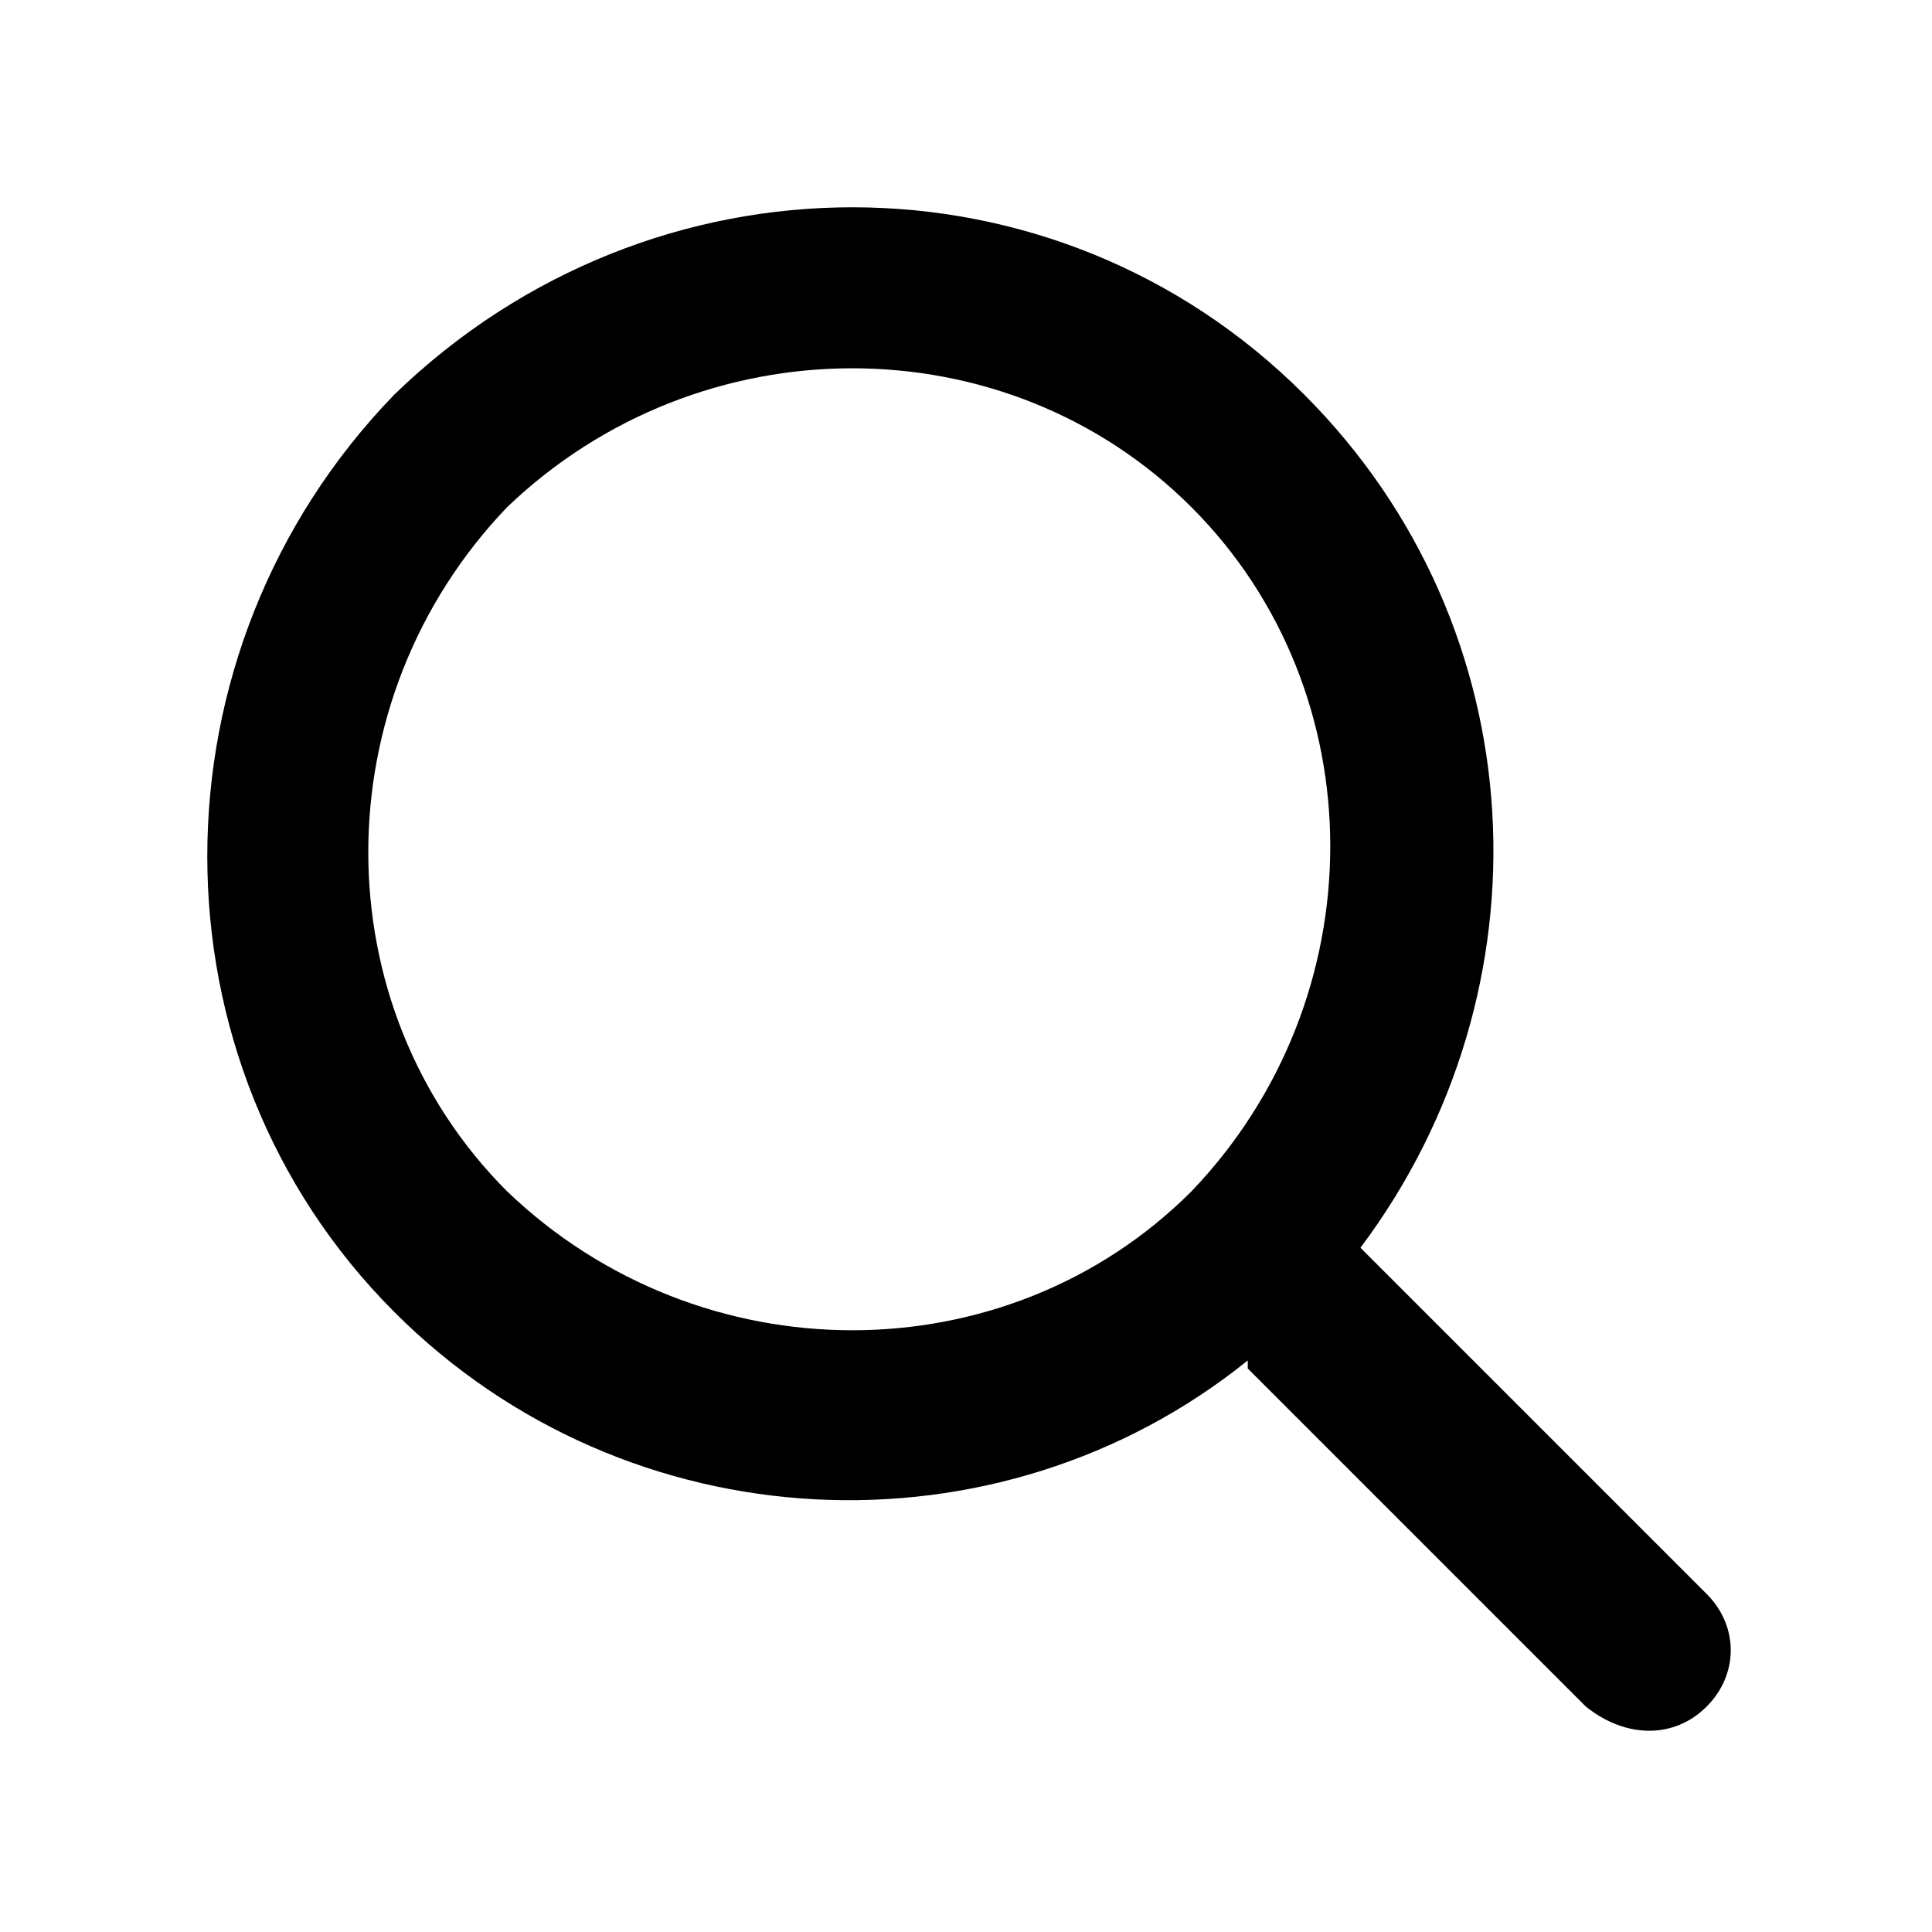
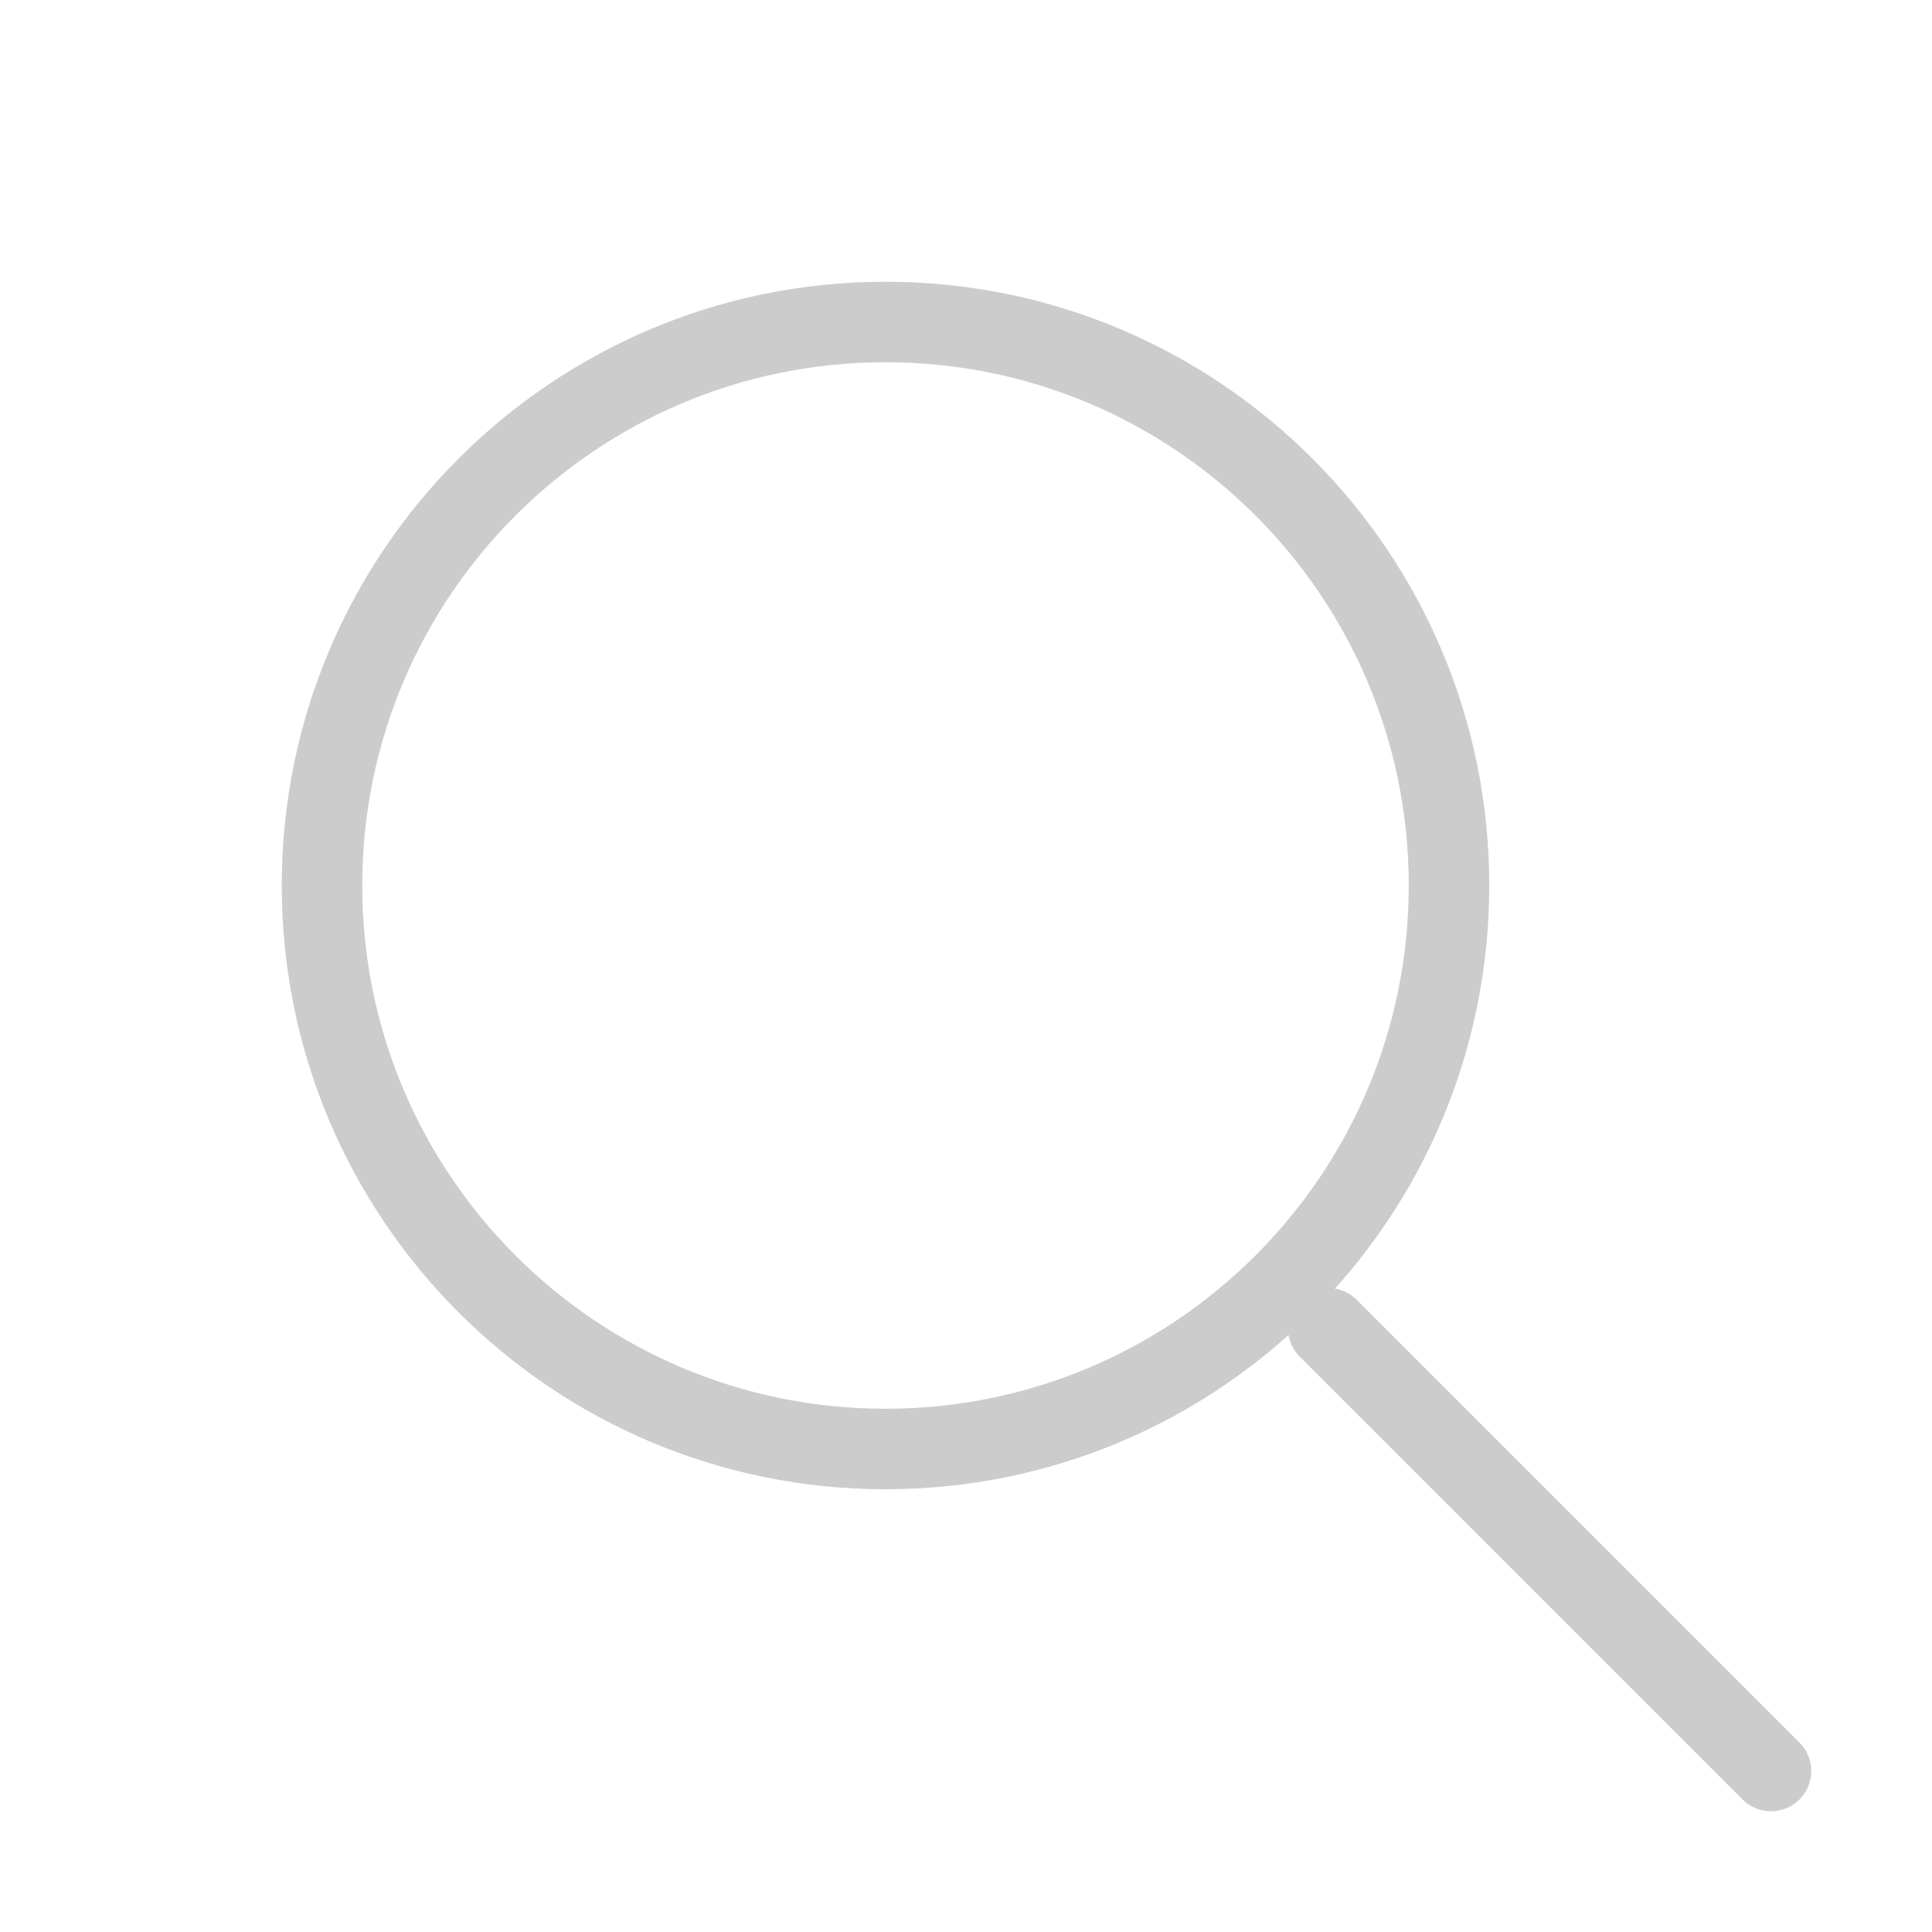
- <svg xmlns="http://www.w3.org/2000/svg" viewBox="0 0 24 24" width="24" height="24">
-   <path d="M16.9,15.5c2.4-3.2,2.2-7.7-0.7-10.6c-3.1-3.1-8.1-3.1-11.3,0c-3.1,3.2-3.1,8.3,0,11.4     c2.9,2.9,7.5,3.1,10.6,0.6c0,0.1,0,0.1,0,0.1l4.2,4.2c0.5,0.4,1.1,0.4,1.5,0c0.4-0.4,0.4-1,0-1.4L16.9,15.5     C16.9,15.5,16.9,15.5,16.9,15.5L16.9,15.5z M14.8,6.3c2.3,2.3,2.3,6.1,0,8.5c-2.3,2.3-6.1,2.3-8.5,0C4,12.5,4,8.7,6.3,6.3     C8.7,4,12.5,4,14.8,6.3z" />
+ <svg xmlns="http://www.w3.org/2000/svg" width="24" height="24" viewBox="0 0 24 24" fill="none">
+   <circle cx="11" cy="11" r="7" stroke="#CCCCCC" stroke-width="1" fill="none" />
+   <line x1="16.5" y1="16.5" x2="22" y2="22" stroke="#CCCCCC" stroke-width="1" stroke-linecap="round" />
</svg>
